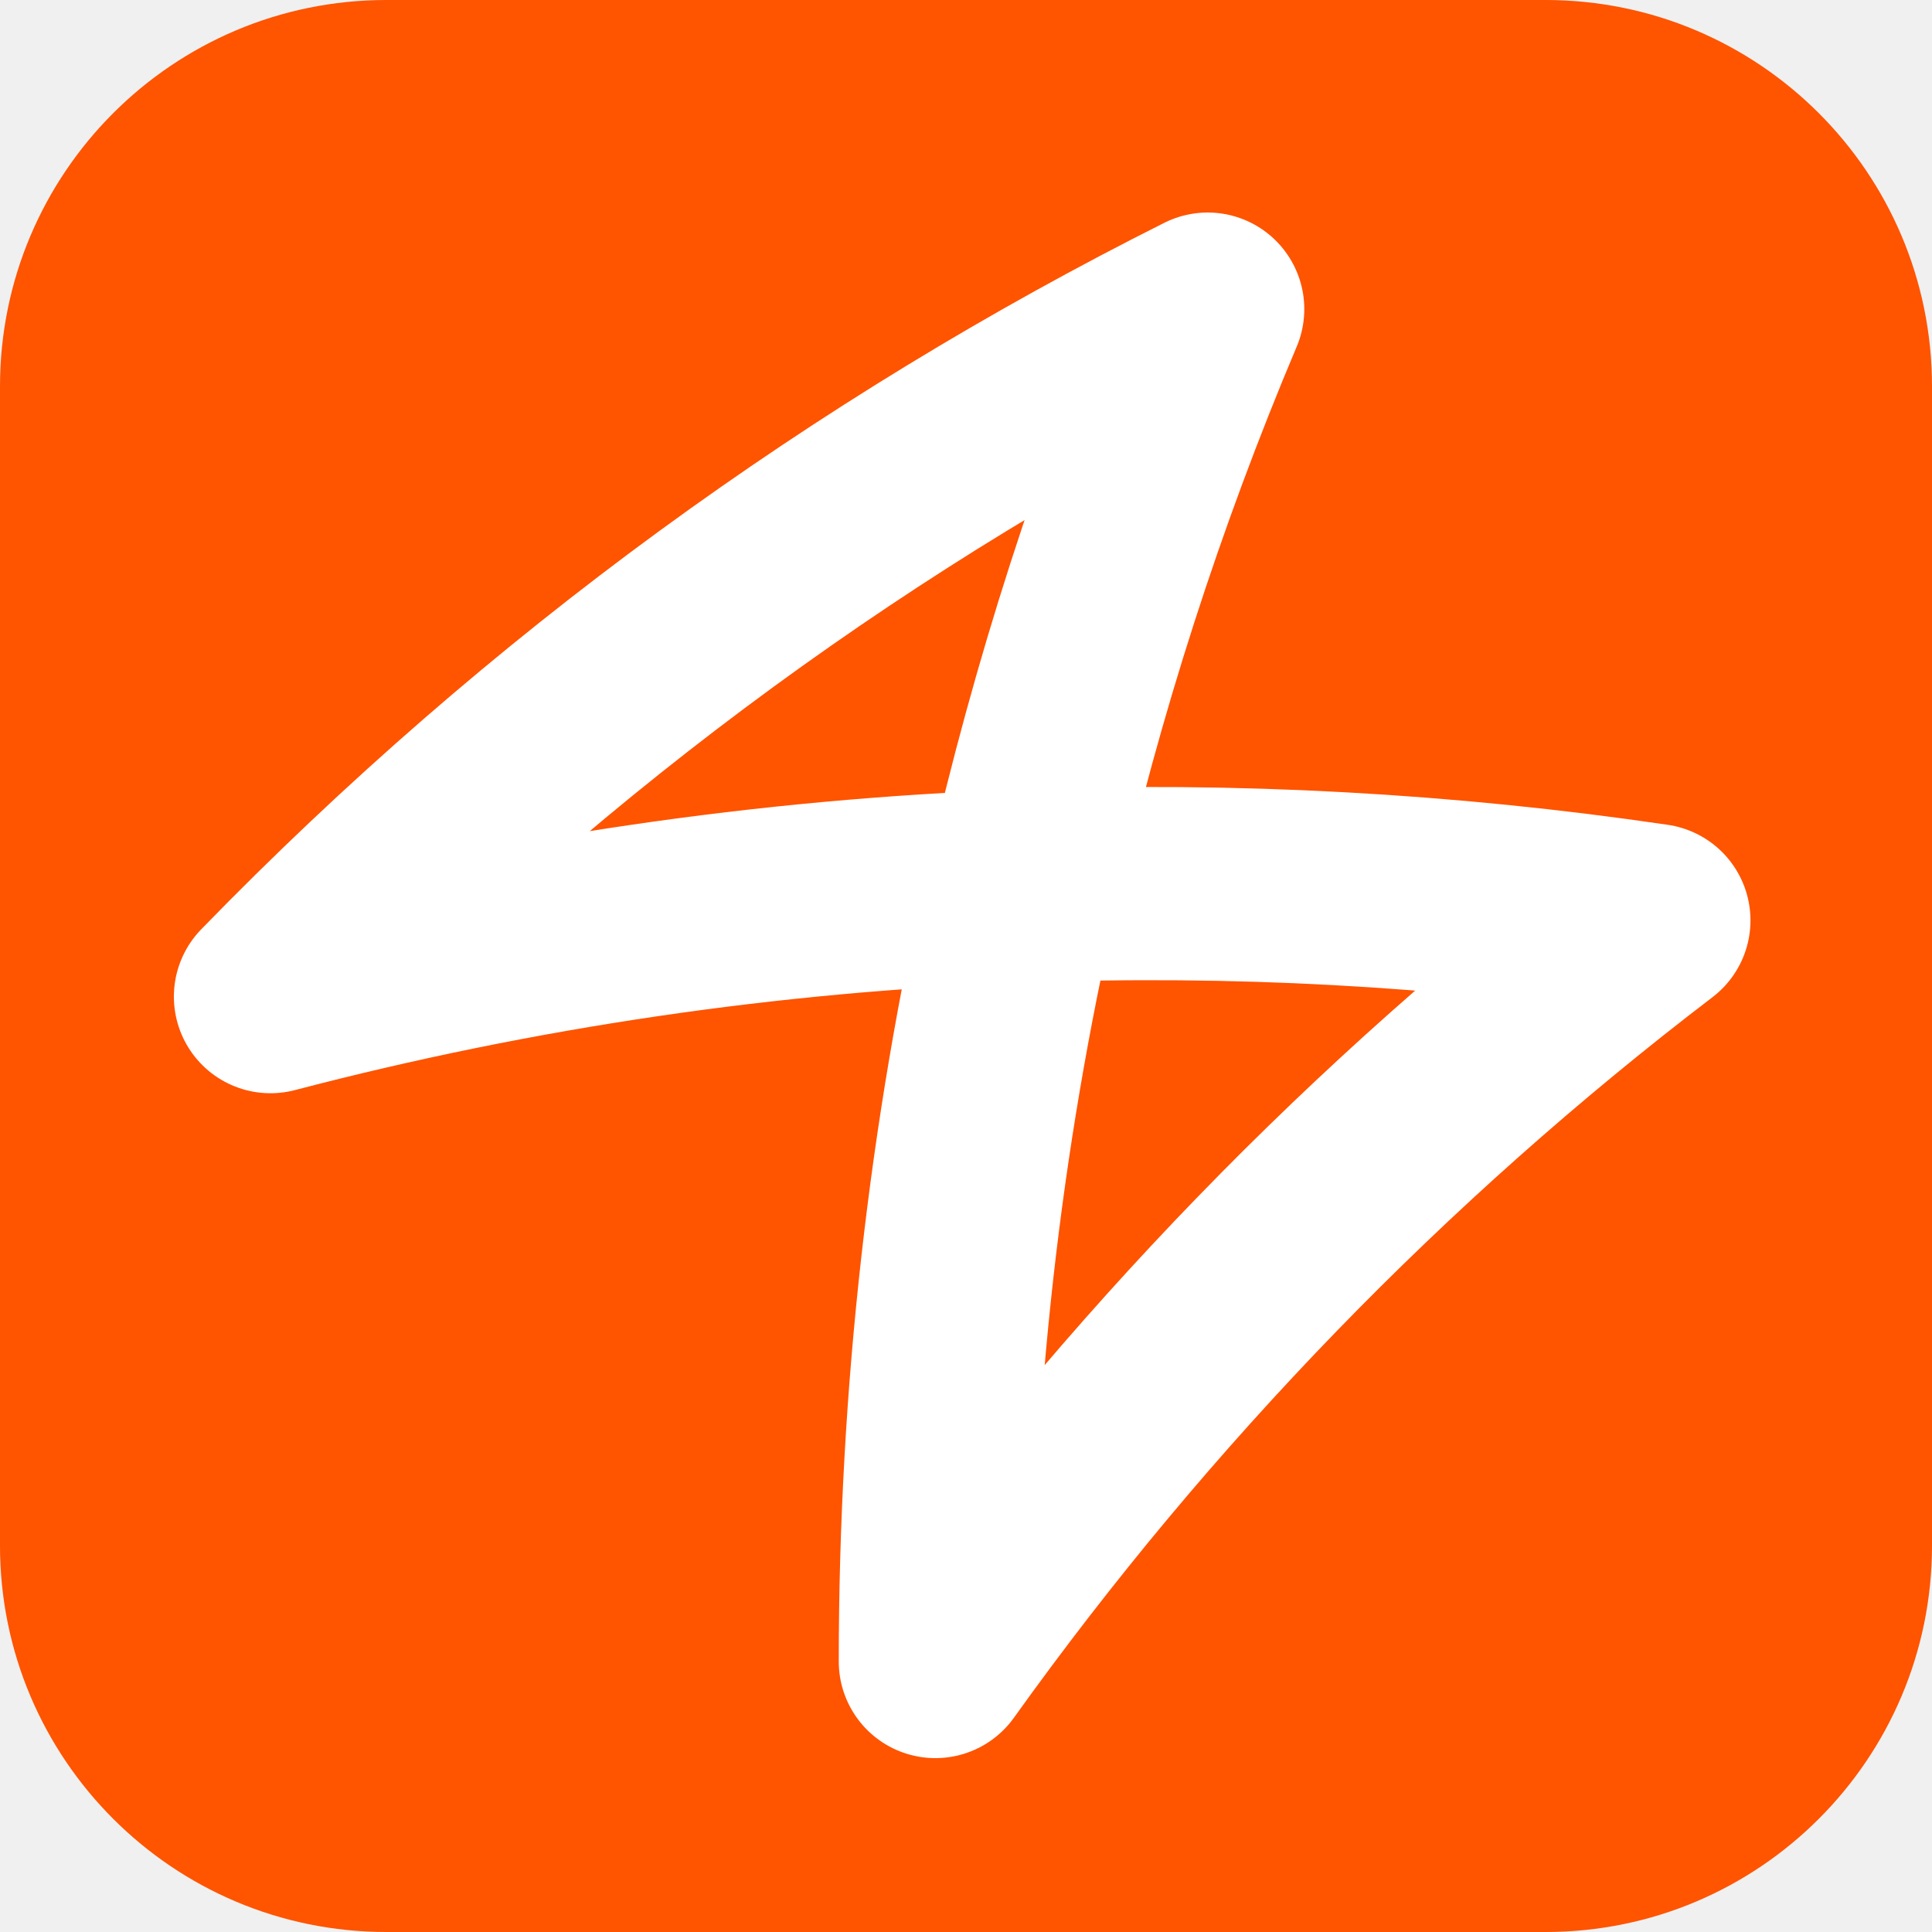
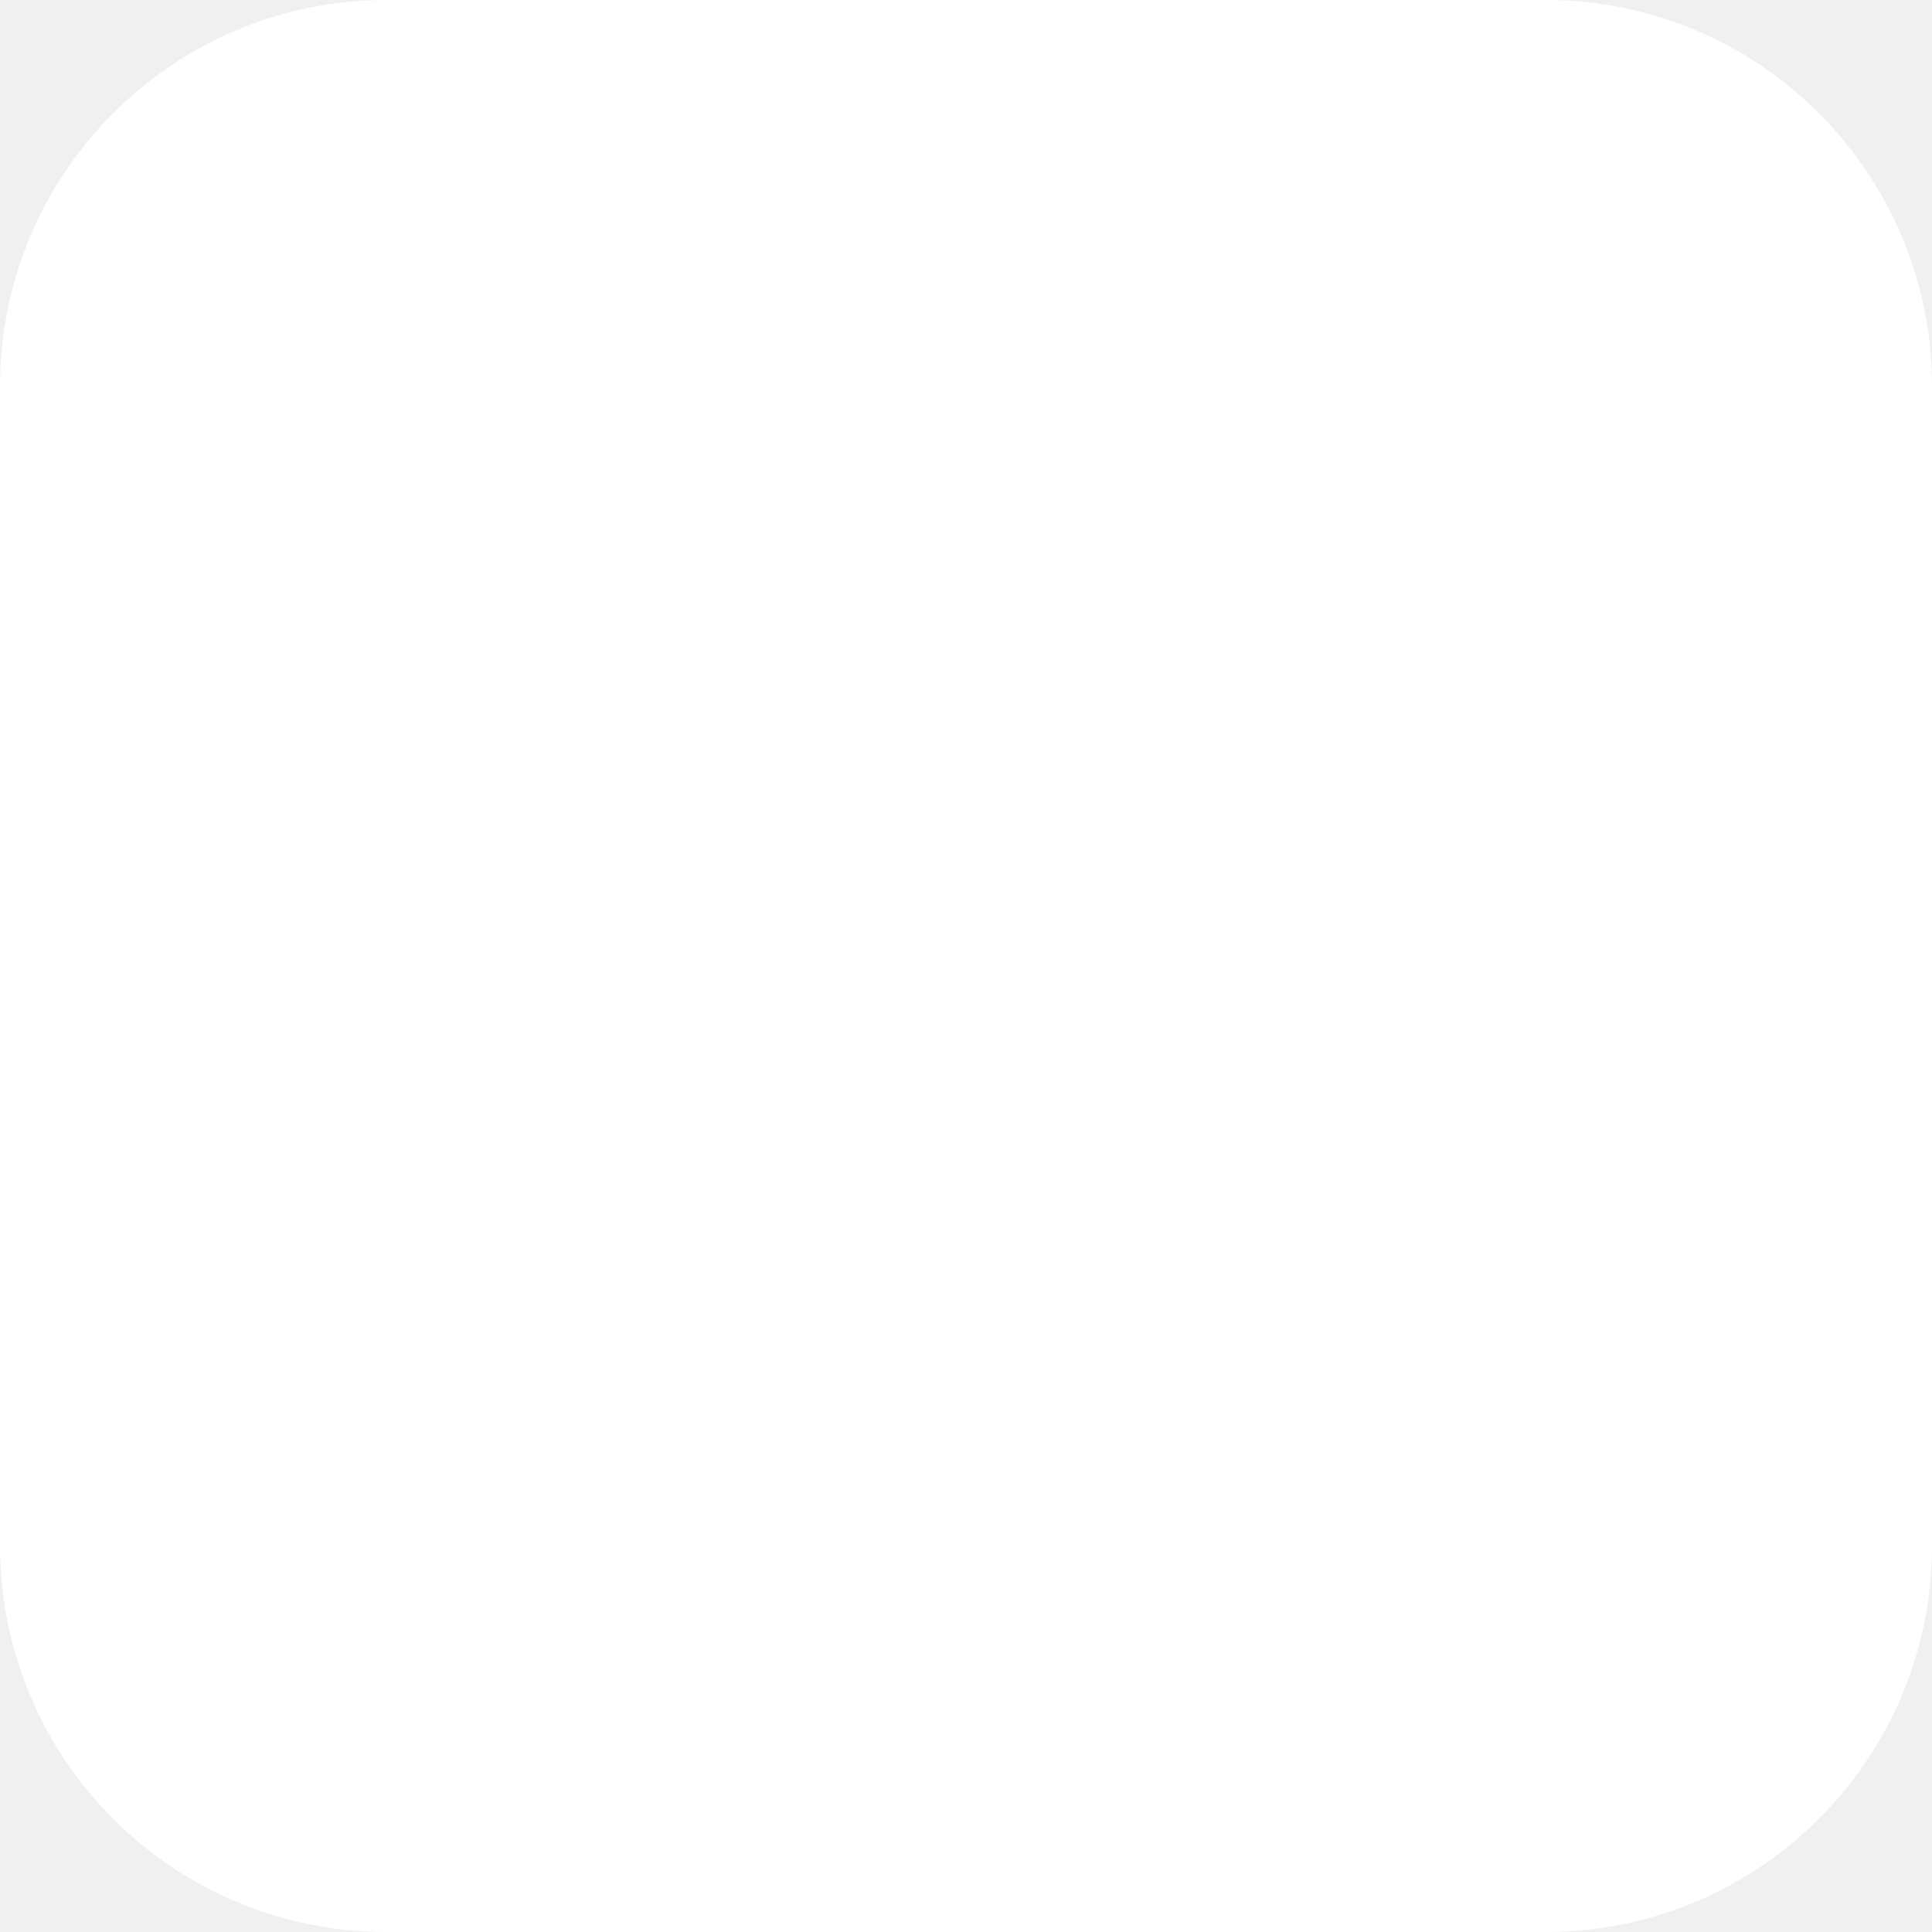
<svg xmlns="http://www.w3.org/2000/svg" width="50" height="50" fill="none" viewBox="0 0 50 50">
-   <rect width="50" height="50" fill="#FF5400" rx="10" />
+   <rect width="50" height="50" fill="#fff" rx="10" />
  <path stroke="#fff" stroke-linecap="round" stroke-linejoin="round" stroke-miterlimit="10" stroke-width="5" d="M24.207 43c0-6.896.77-13.618 2.245-20.08A89.043 89.043 0 0131.255 8C22.451 12.413 14.243 18.344 7 25.793a89.724 89.724 0 0119.452-2.863 89.185 89.185 0 0116.35.89A90.12 90.12 0 0024.207 43z" />
</svg>
